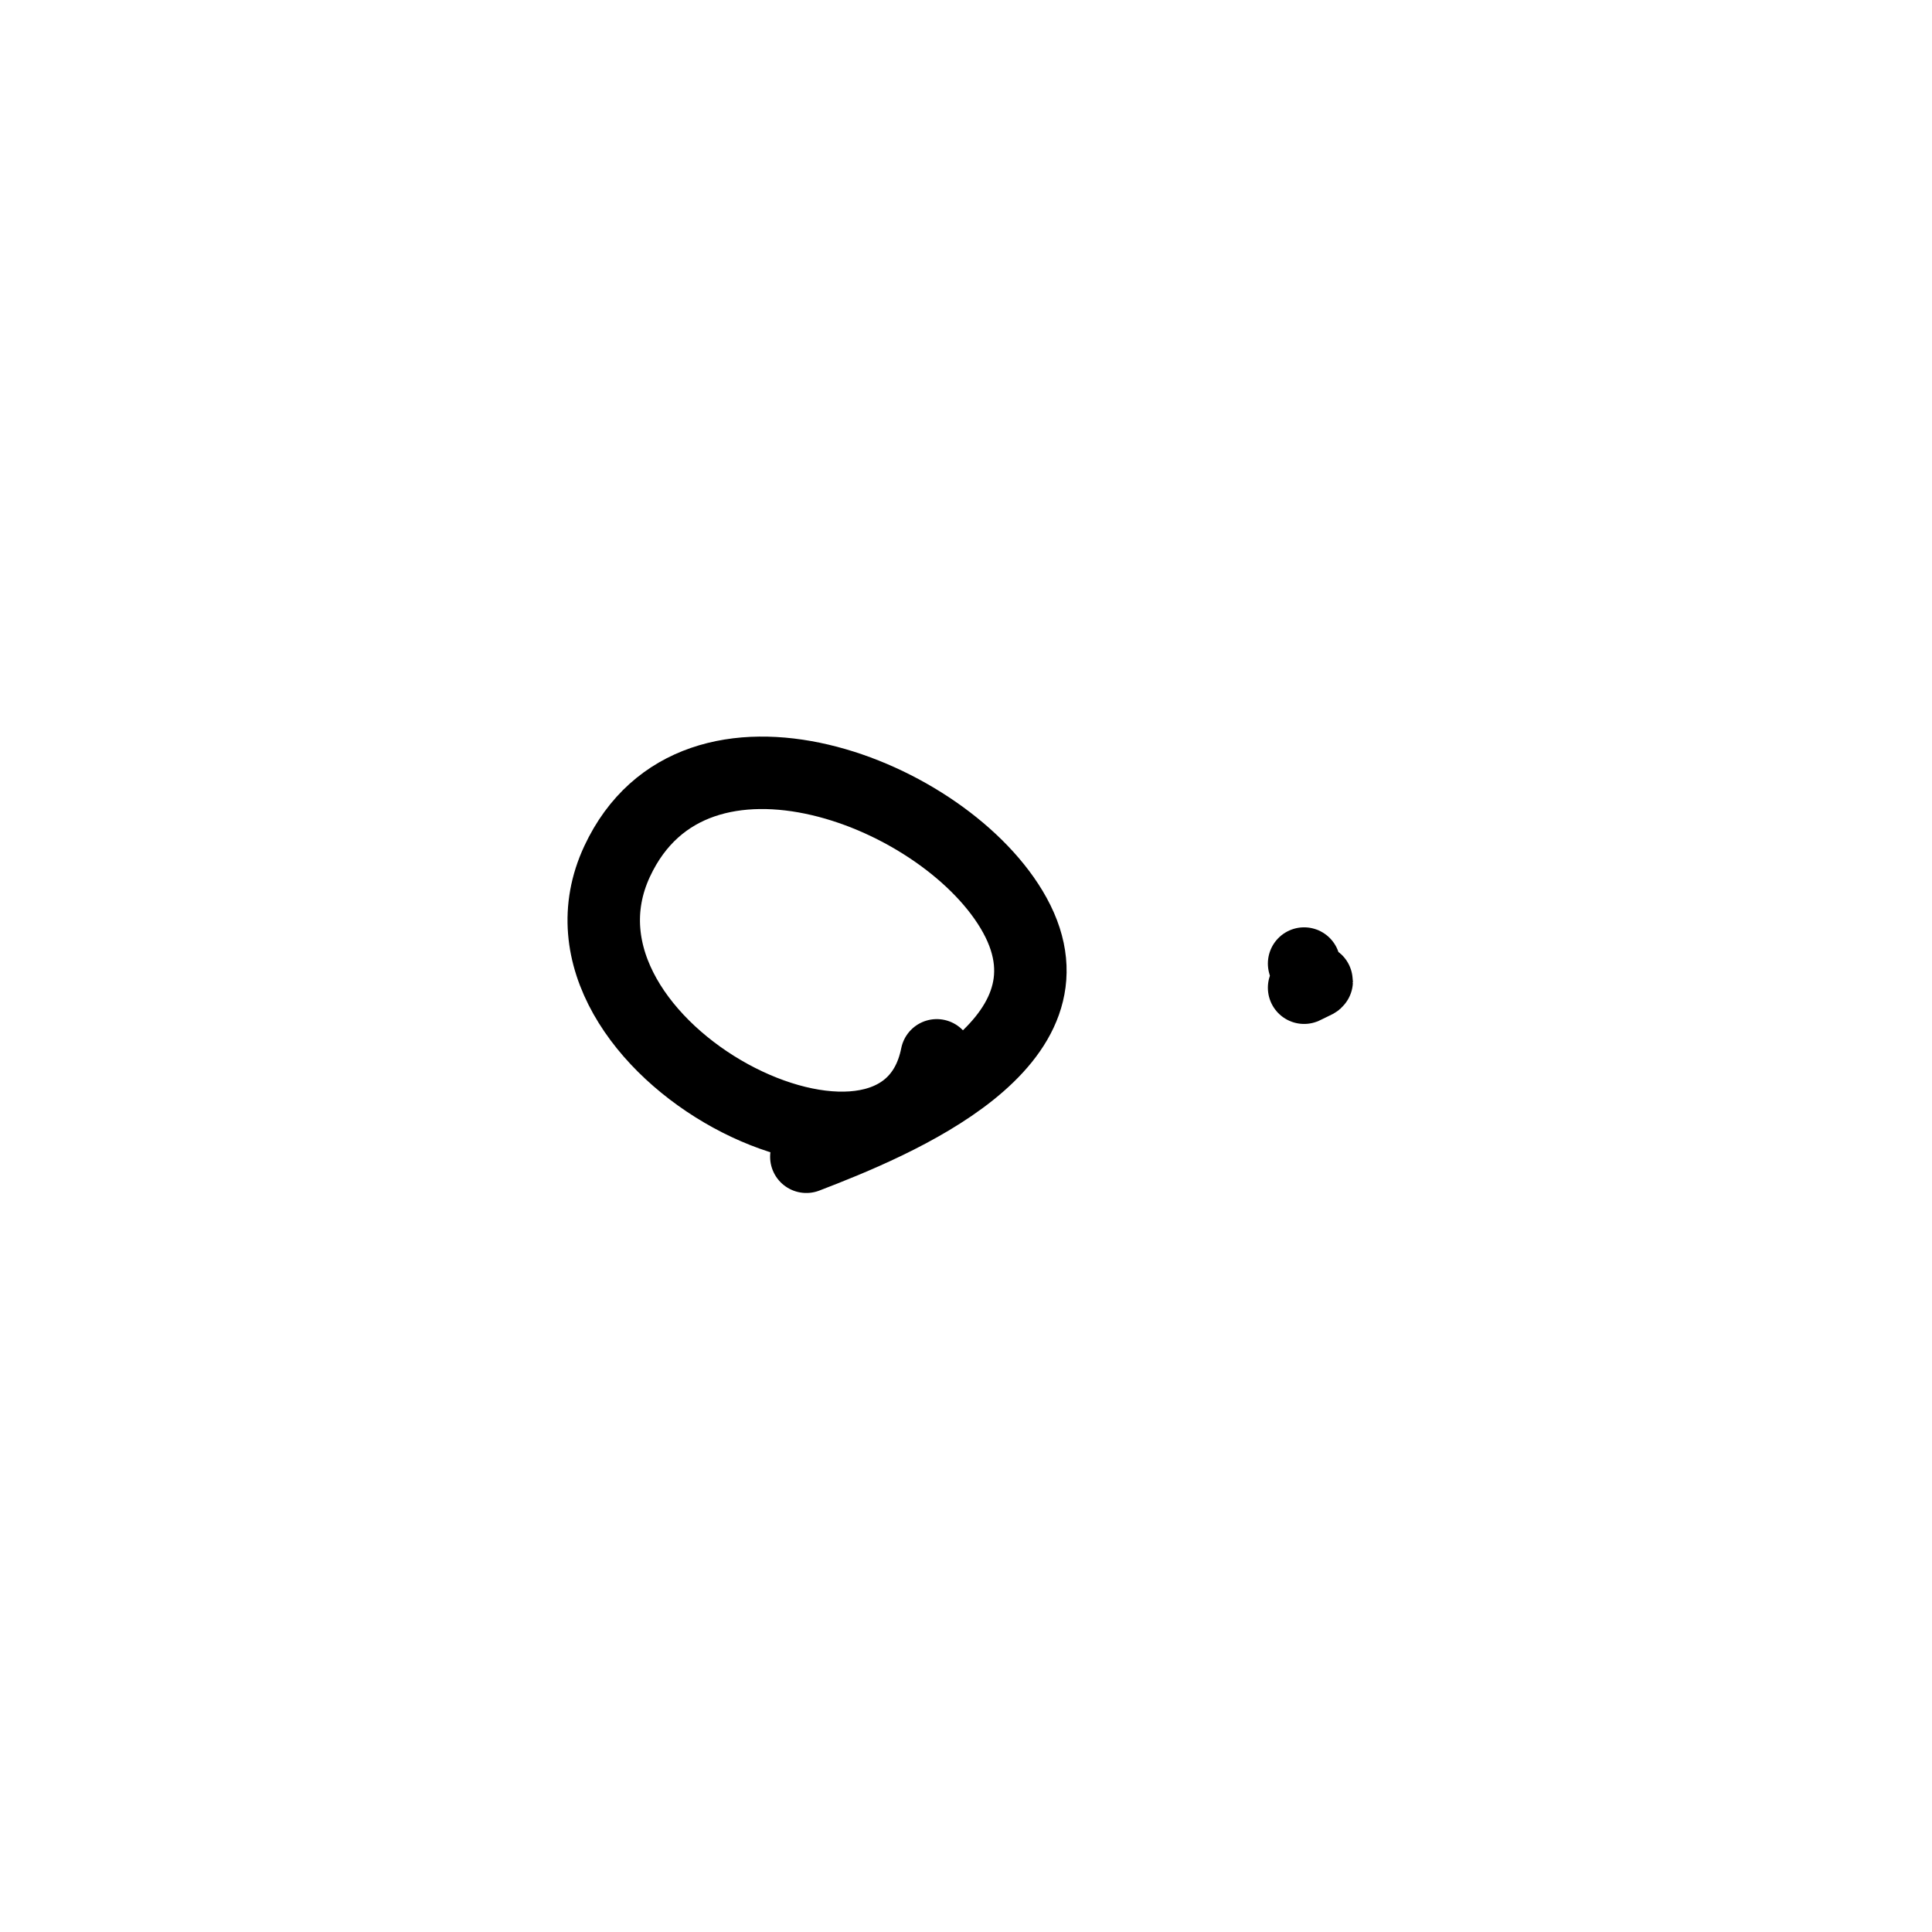
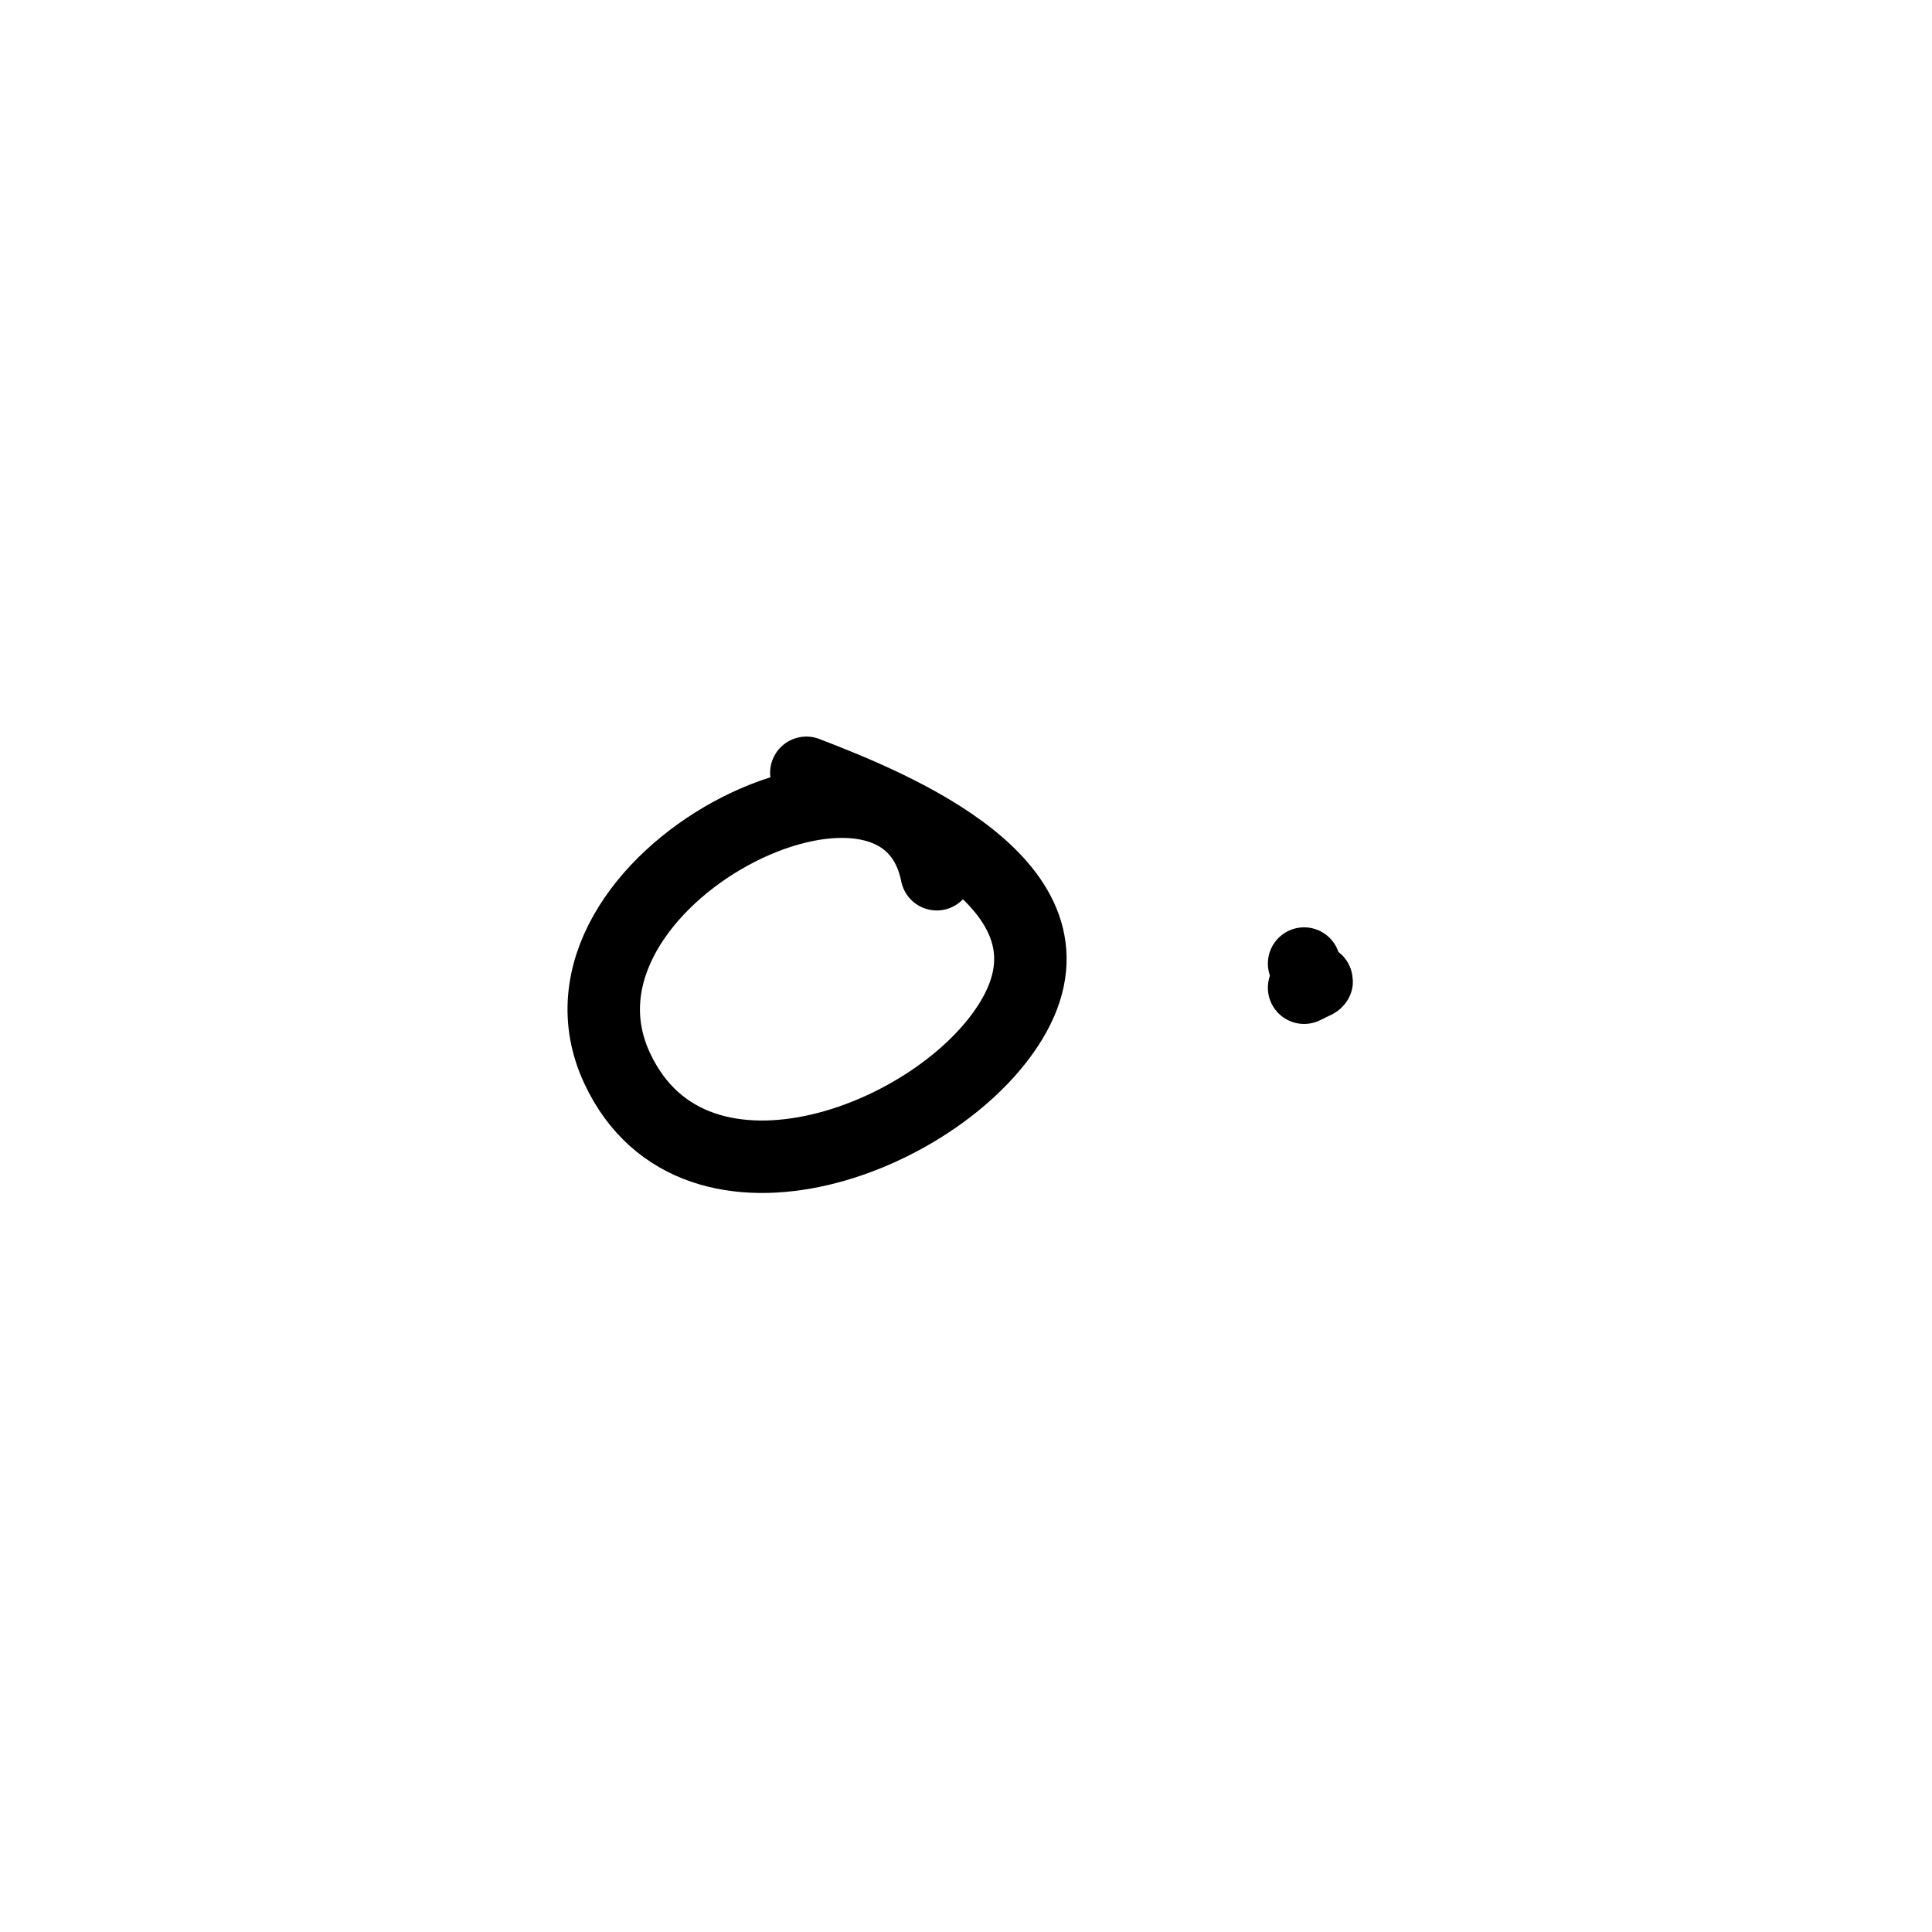
<svg xmlns="http://www.w3.org/2000/svg" width="80" height="80" viewBox="0 0 80 80" fill="none">
-   <path d="M38.789 43.699C37.311 51.089 21.914 43.468 25.555 35.665C28.779 28.758 39.242 32.834 42.023 37.899C44.963 43.254 37.083 46.478 33.389 47.899" stroke="black" stroke-width="3" stroke-linecap="round" />
+   <path d="M38.789 36.2C37.311 28.81 21.914 36.431 25.555 44.234C28.779 51.141 39.242 47.065 42.023 42C44.963 36.645 37.083 33.421 33.389 32" stroke="black" stroke-width="3" stroke-linecap="round" />
  <path d="M54 39.899C54.251 40.932 55.038 40.38 54 40.899" stroke="black" stroke-width="3" stroke-linecap="round" />
</svg>
